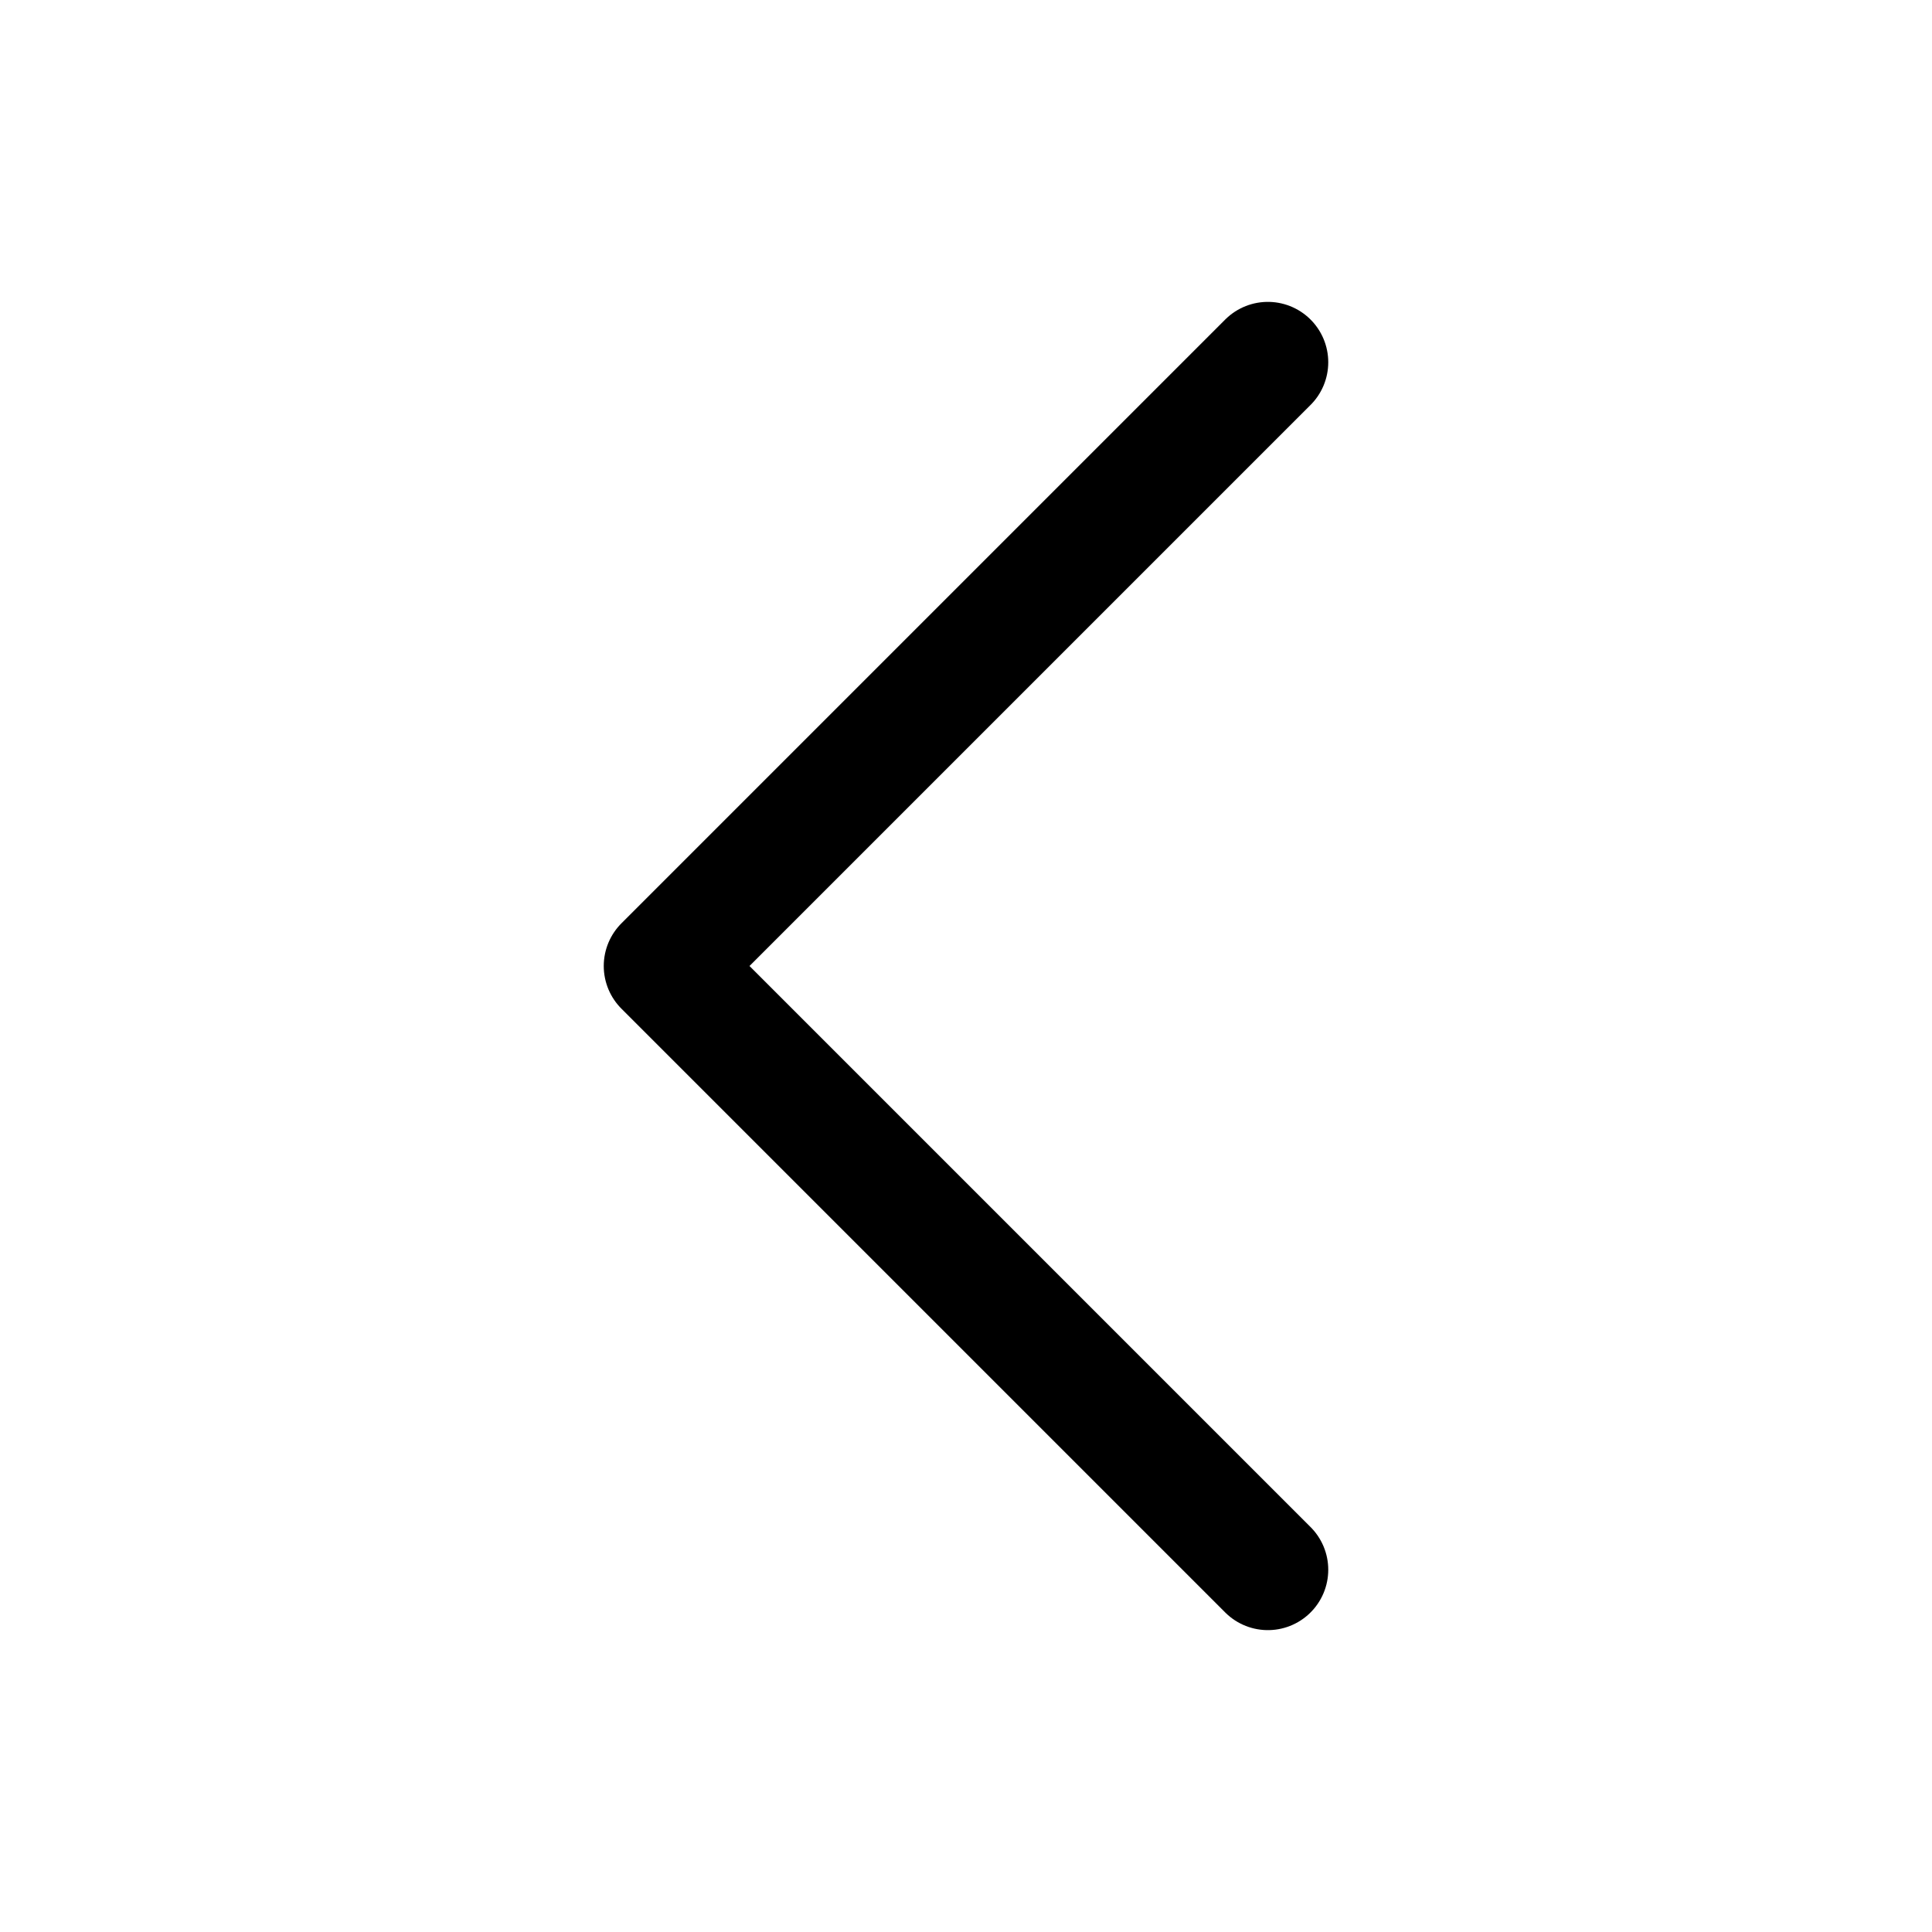
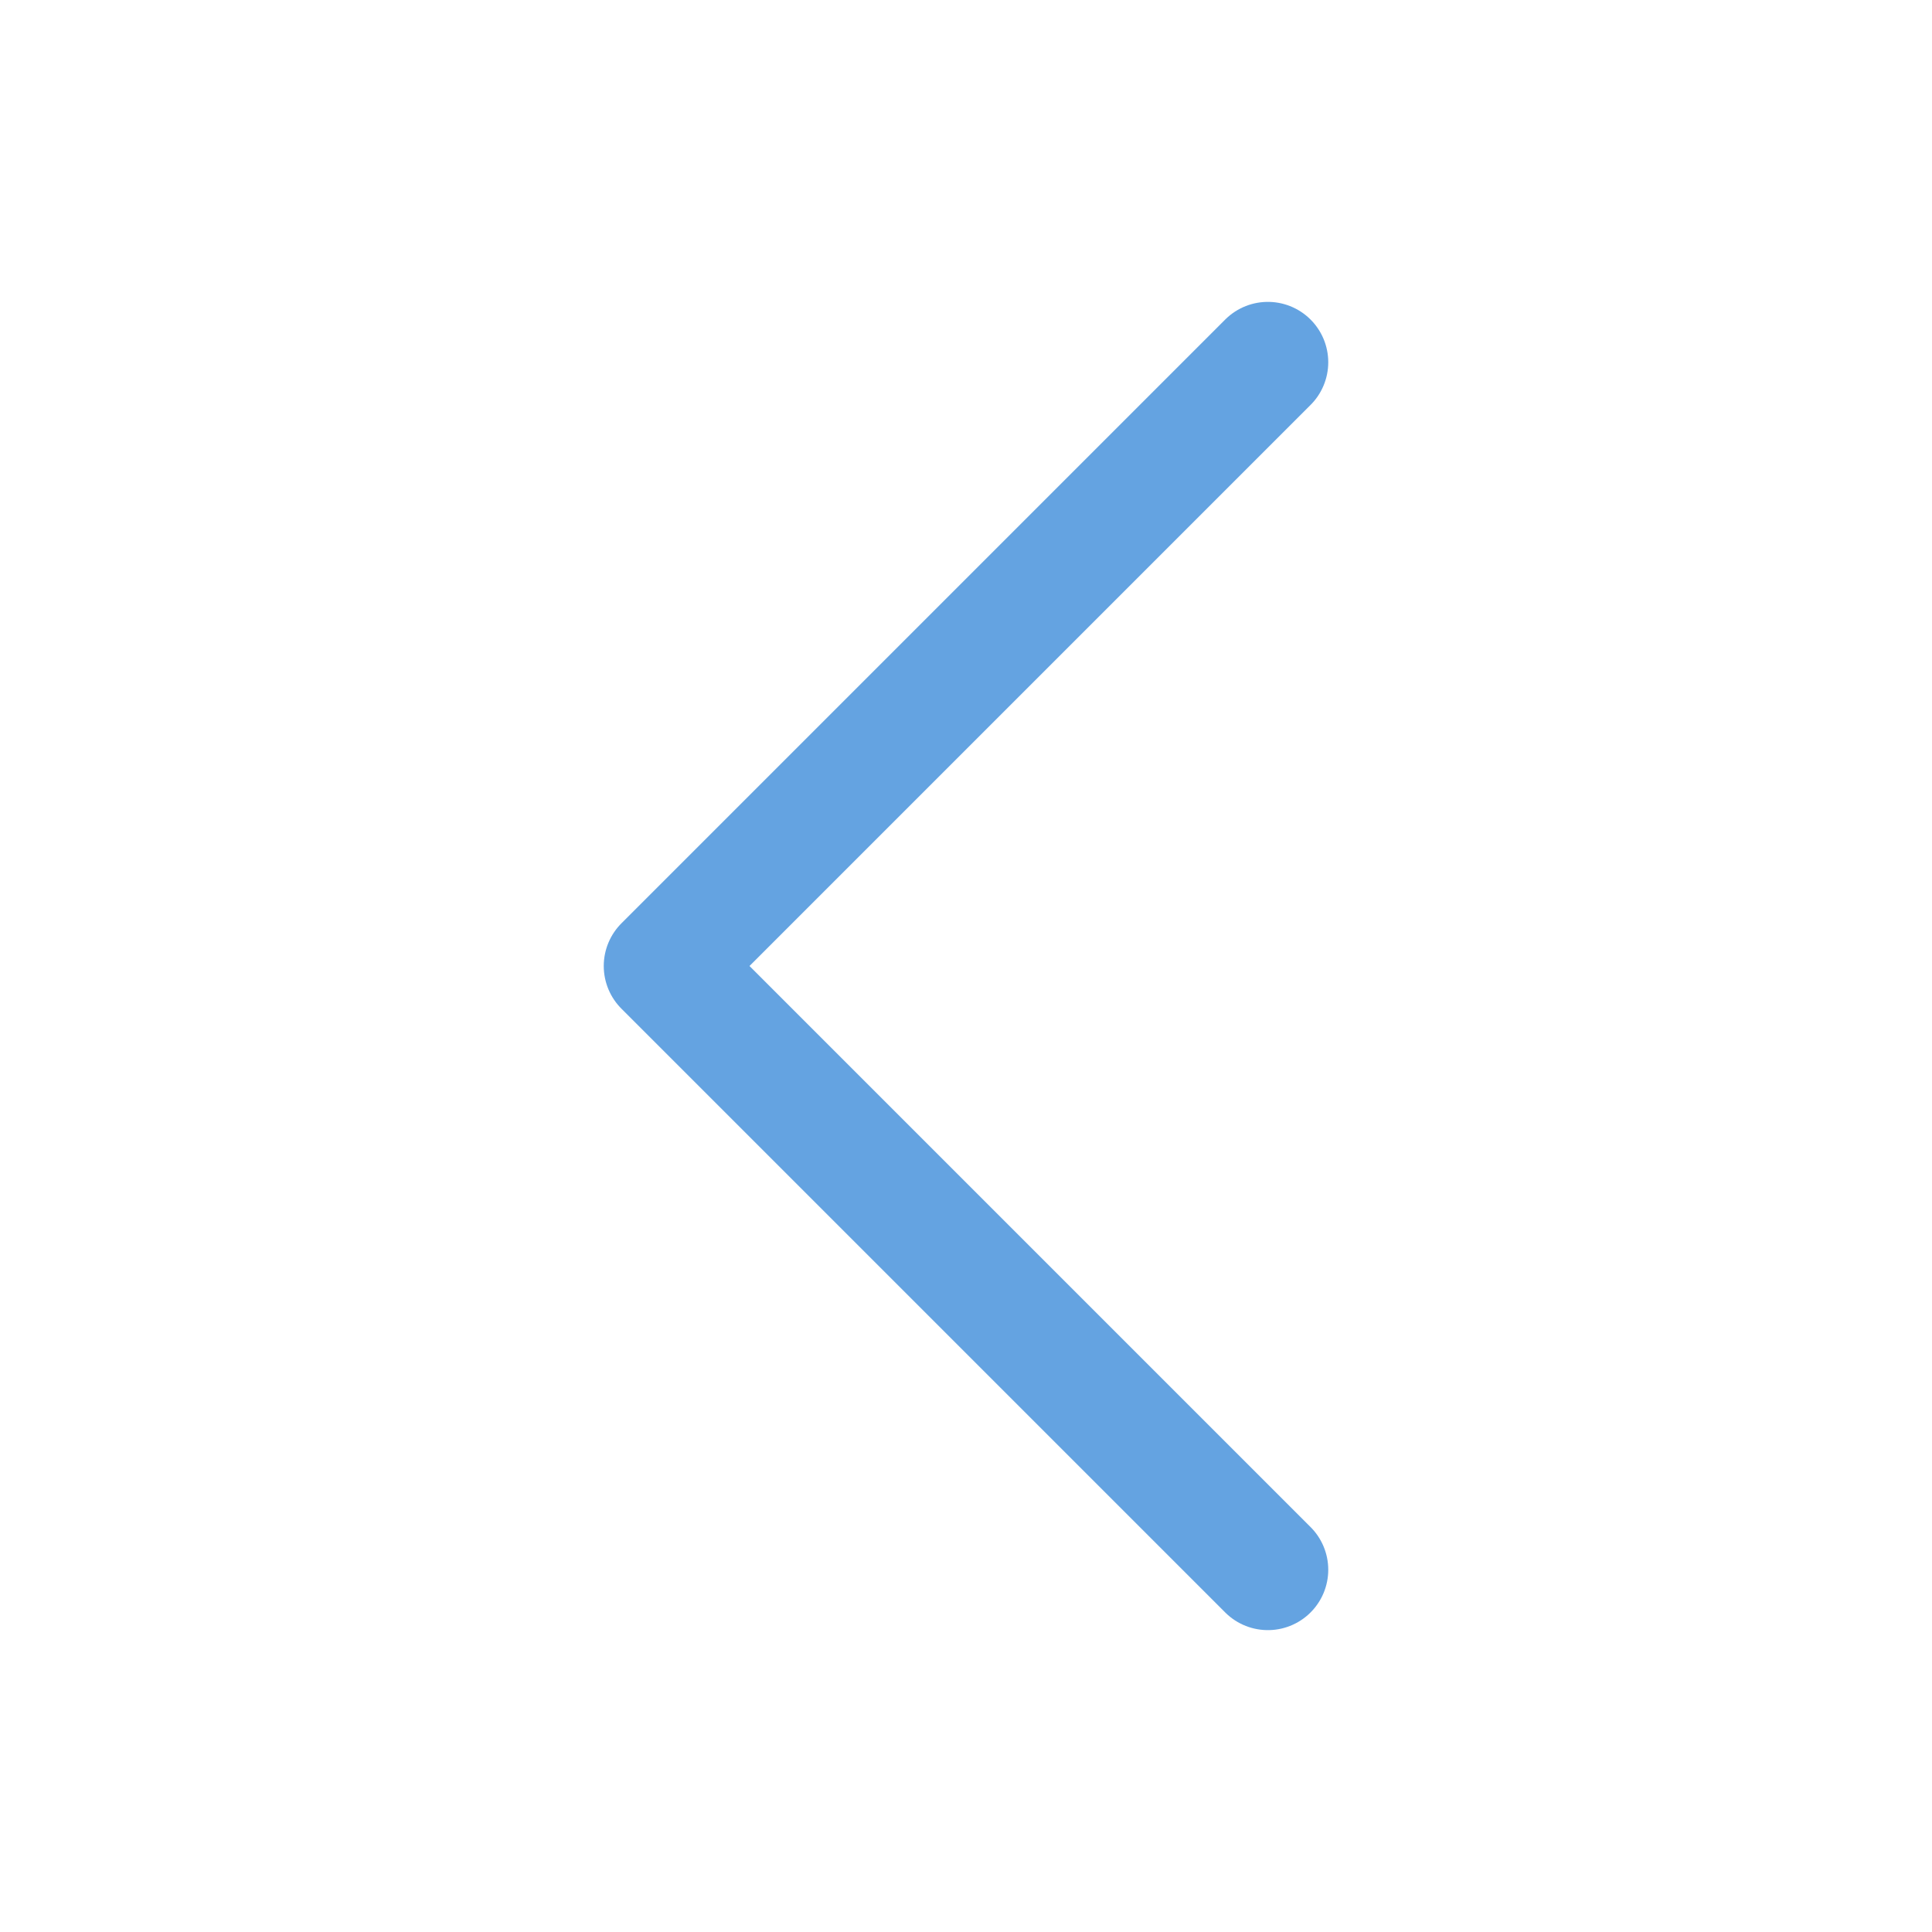
- <svg xmlns="http://www.w3.org/2000/svg" fill="none" viewBox="0 0 24 24" stroke-width="1.5" stroke="currentColor" class="w-6 h-6">
+ <svg xmlns="http://www.w3.org/2000/svg" fill="none" viewBox="0 0 24 24" stroke-width="1.5" stroke="#64A3E1" class="w-6 h-6">
  <path stroke-linecap="round" stroke-linejoin="round" d="M15.75 19.5 8.25 12l7.5-7.5" />
</svg>
